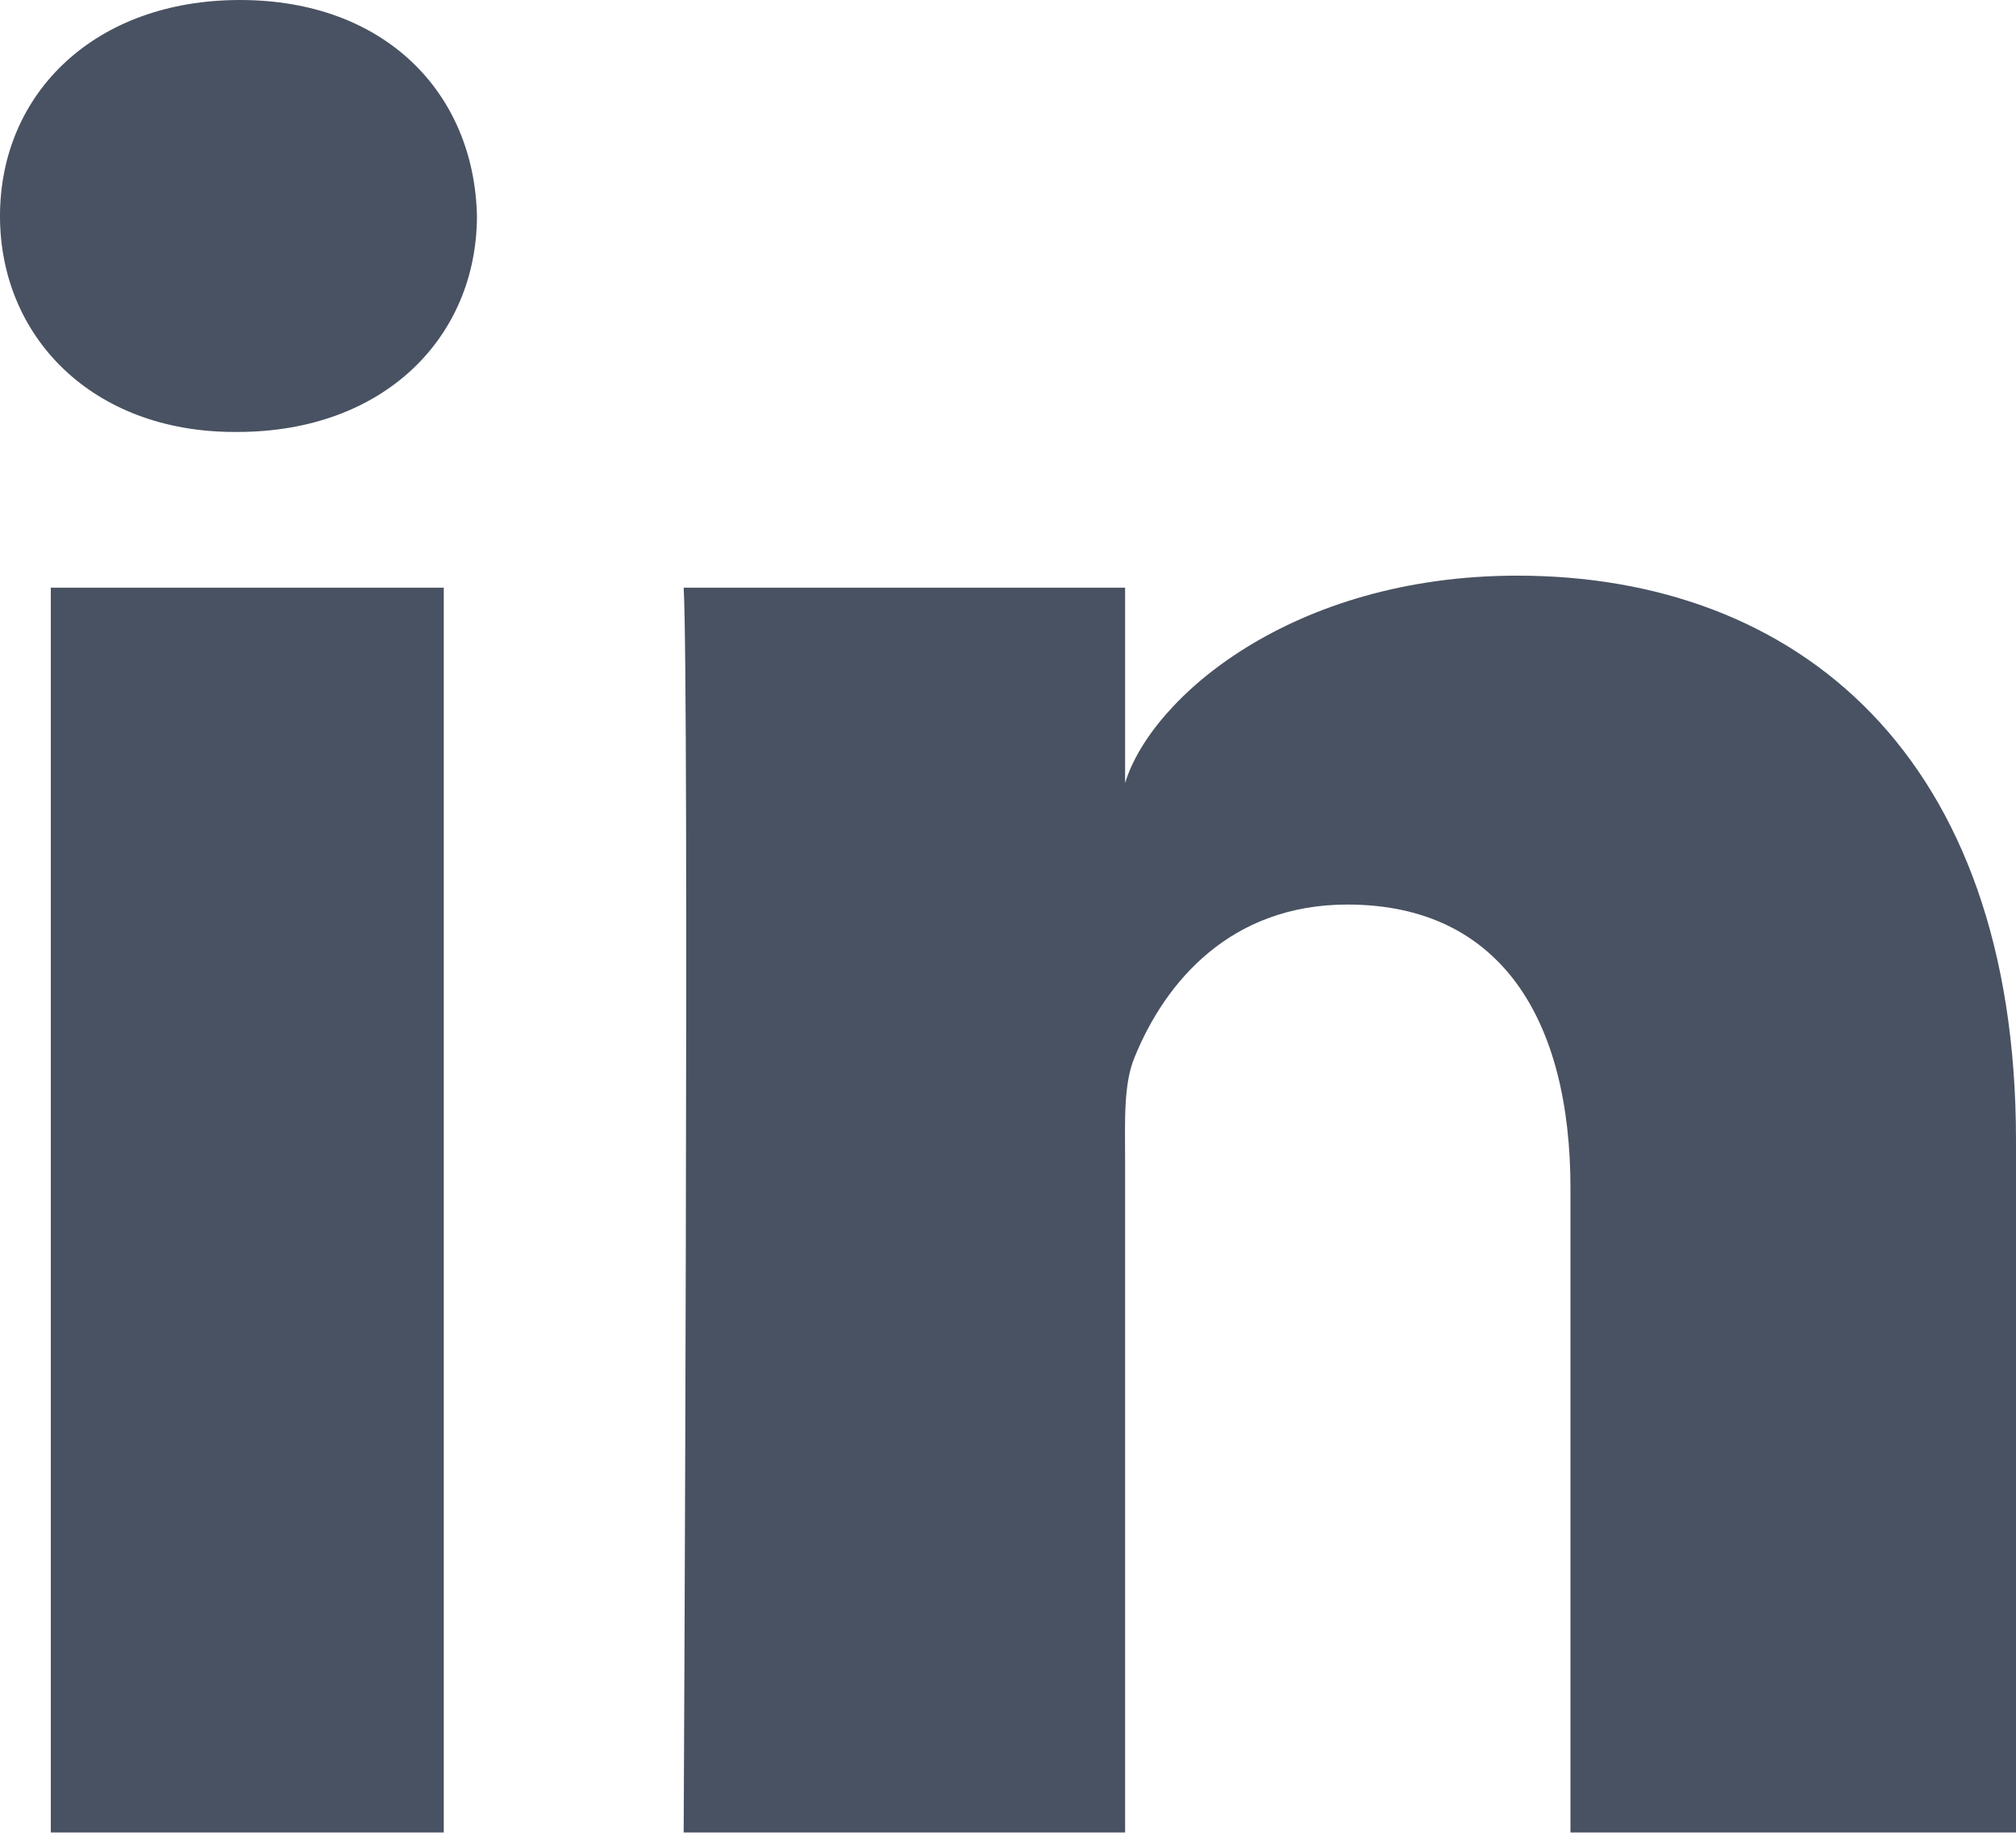
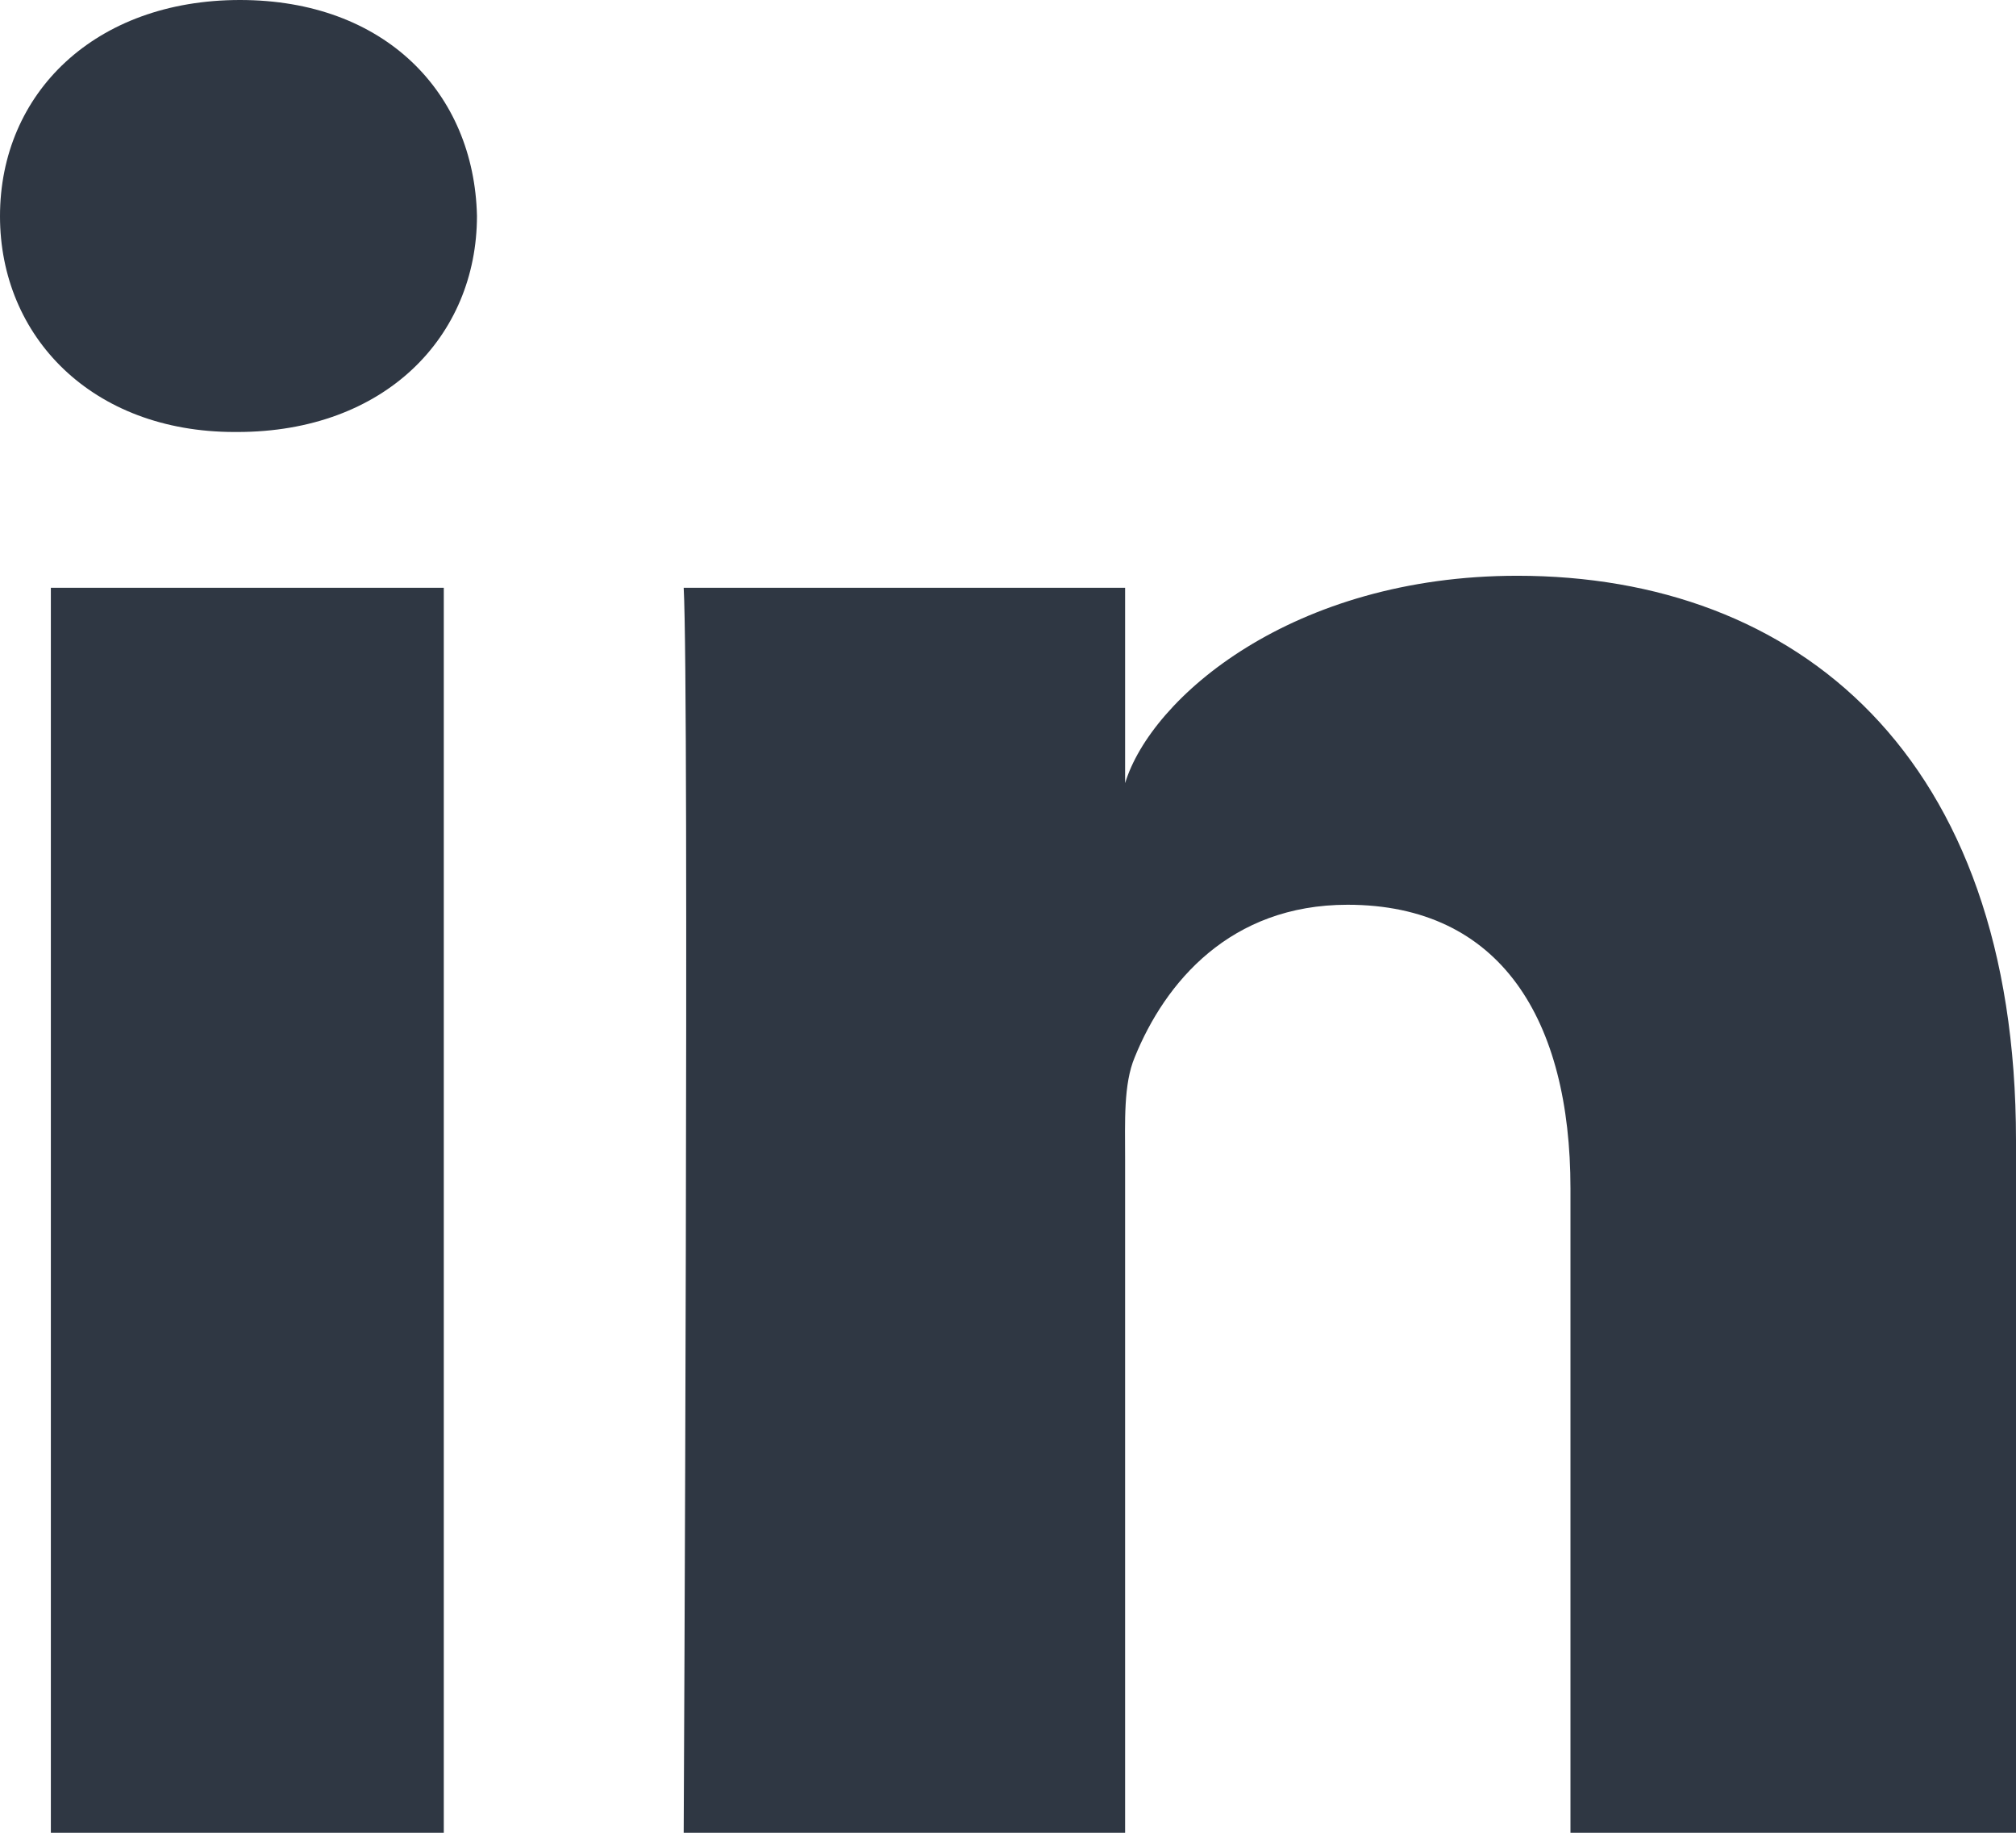
- <svg xmlns="http://www.w3.org/2000/svg" width="24px" height="22px" viewBox="0 0 24 22" version="1.1">
+ <svg xmlns="http://www.w3.org/2000/svg" width="22px" height="20px" viewBox="0 0 22 20" version="1.1">
  <defs />
  <g id="Symbols" stroke="none" stroke-width="1" fill="none" fill-rule="evenodd">
-     <g id="Footer" transform="translate(-880, -51)" fill="#495262">
+     <g id="Footer" transform="translate(-879, -50)" fill="#2F3743">
      <g id="Group-2">
-         <g transform="translate(880, 50)">
-           <path d="M24,22.818 L18.696,22.818 L18.696,15.148 C18.696,13.141 17.866,11.77 16.041,11.77 C14.646,11.77 13.87,12.695 13.508,13.586 C13.373,13.906 13.394,14.352 13.394,14.798 L13.394,22.818 L8.139,22.818 C8.139,22.818 8.207,9.232 8.139,7.997 L13.394,7.997 L13.394,10.323 C13.705,9.306 15.384,7.854 18.063,7.854 C21.388,7.854 24,9.986 24,14.577 L24,22.818 L24,22.818 Z M2.825,6.143 L2.791,6.143 C1.098,6.143 0,5.01 0,3.573 C0,2.109 1.13,1 2.857,1 C4.583,1 5.644,2.106 5.678,3.569 C5.678,5.005 4.583,6.143 2.825,6.143 L2.825,6.143 L2.825,6.143 Z M0.605,7.997 L5.283,7.997 L5.283,22.818 L0.605,22.818 L0.605,7.997 L0.605,7.997 Z" id="LinkedIn" />
+         <g transform="translate(879, 50)">
+           <path d="M22,20 L17.138,20 L17.138,12.969 C17.138,11.129 16.377,9.873 14.705,9.873 C13.425,9.873 12.714,10.72 12.383,11.537 C12.259,11.831 12.278,12.239 12.278,12.648 L12.278,20 L7.461,20 C7.461,20 7.523,7.546 7.461,6.414 L12.278,6.414 L12.278,8.546 C12.563,7.613 14.102,6.283 16.558,6.283 C19.606,6.283 22,8.237 22,12.445 L22,20 L22,20 Z M2.59,4.714 L2.559,4.714 C1.006,4.714 0,3.675 0,2.359 C0,1.017 1.036,0 2.619,0 C4.201,0 5.174,1.014 5.205,2.355 C5.205,3.672 4.201,4.714 2.59,4.714 L2.59,4.714 L2.59,4.714 Z M0.555,6.414 L4.843,6.414 L4.843,20 L0.555,20 L0.555,6.414 L0.555,6.414 Z" id="LinkedIn" />
        </g>
      </g>
    </g>
  </g>
</svg>
